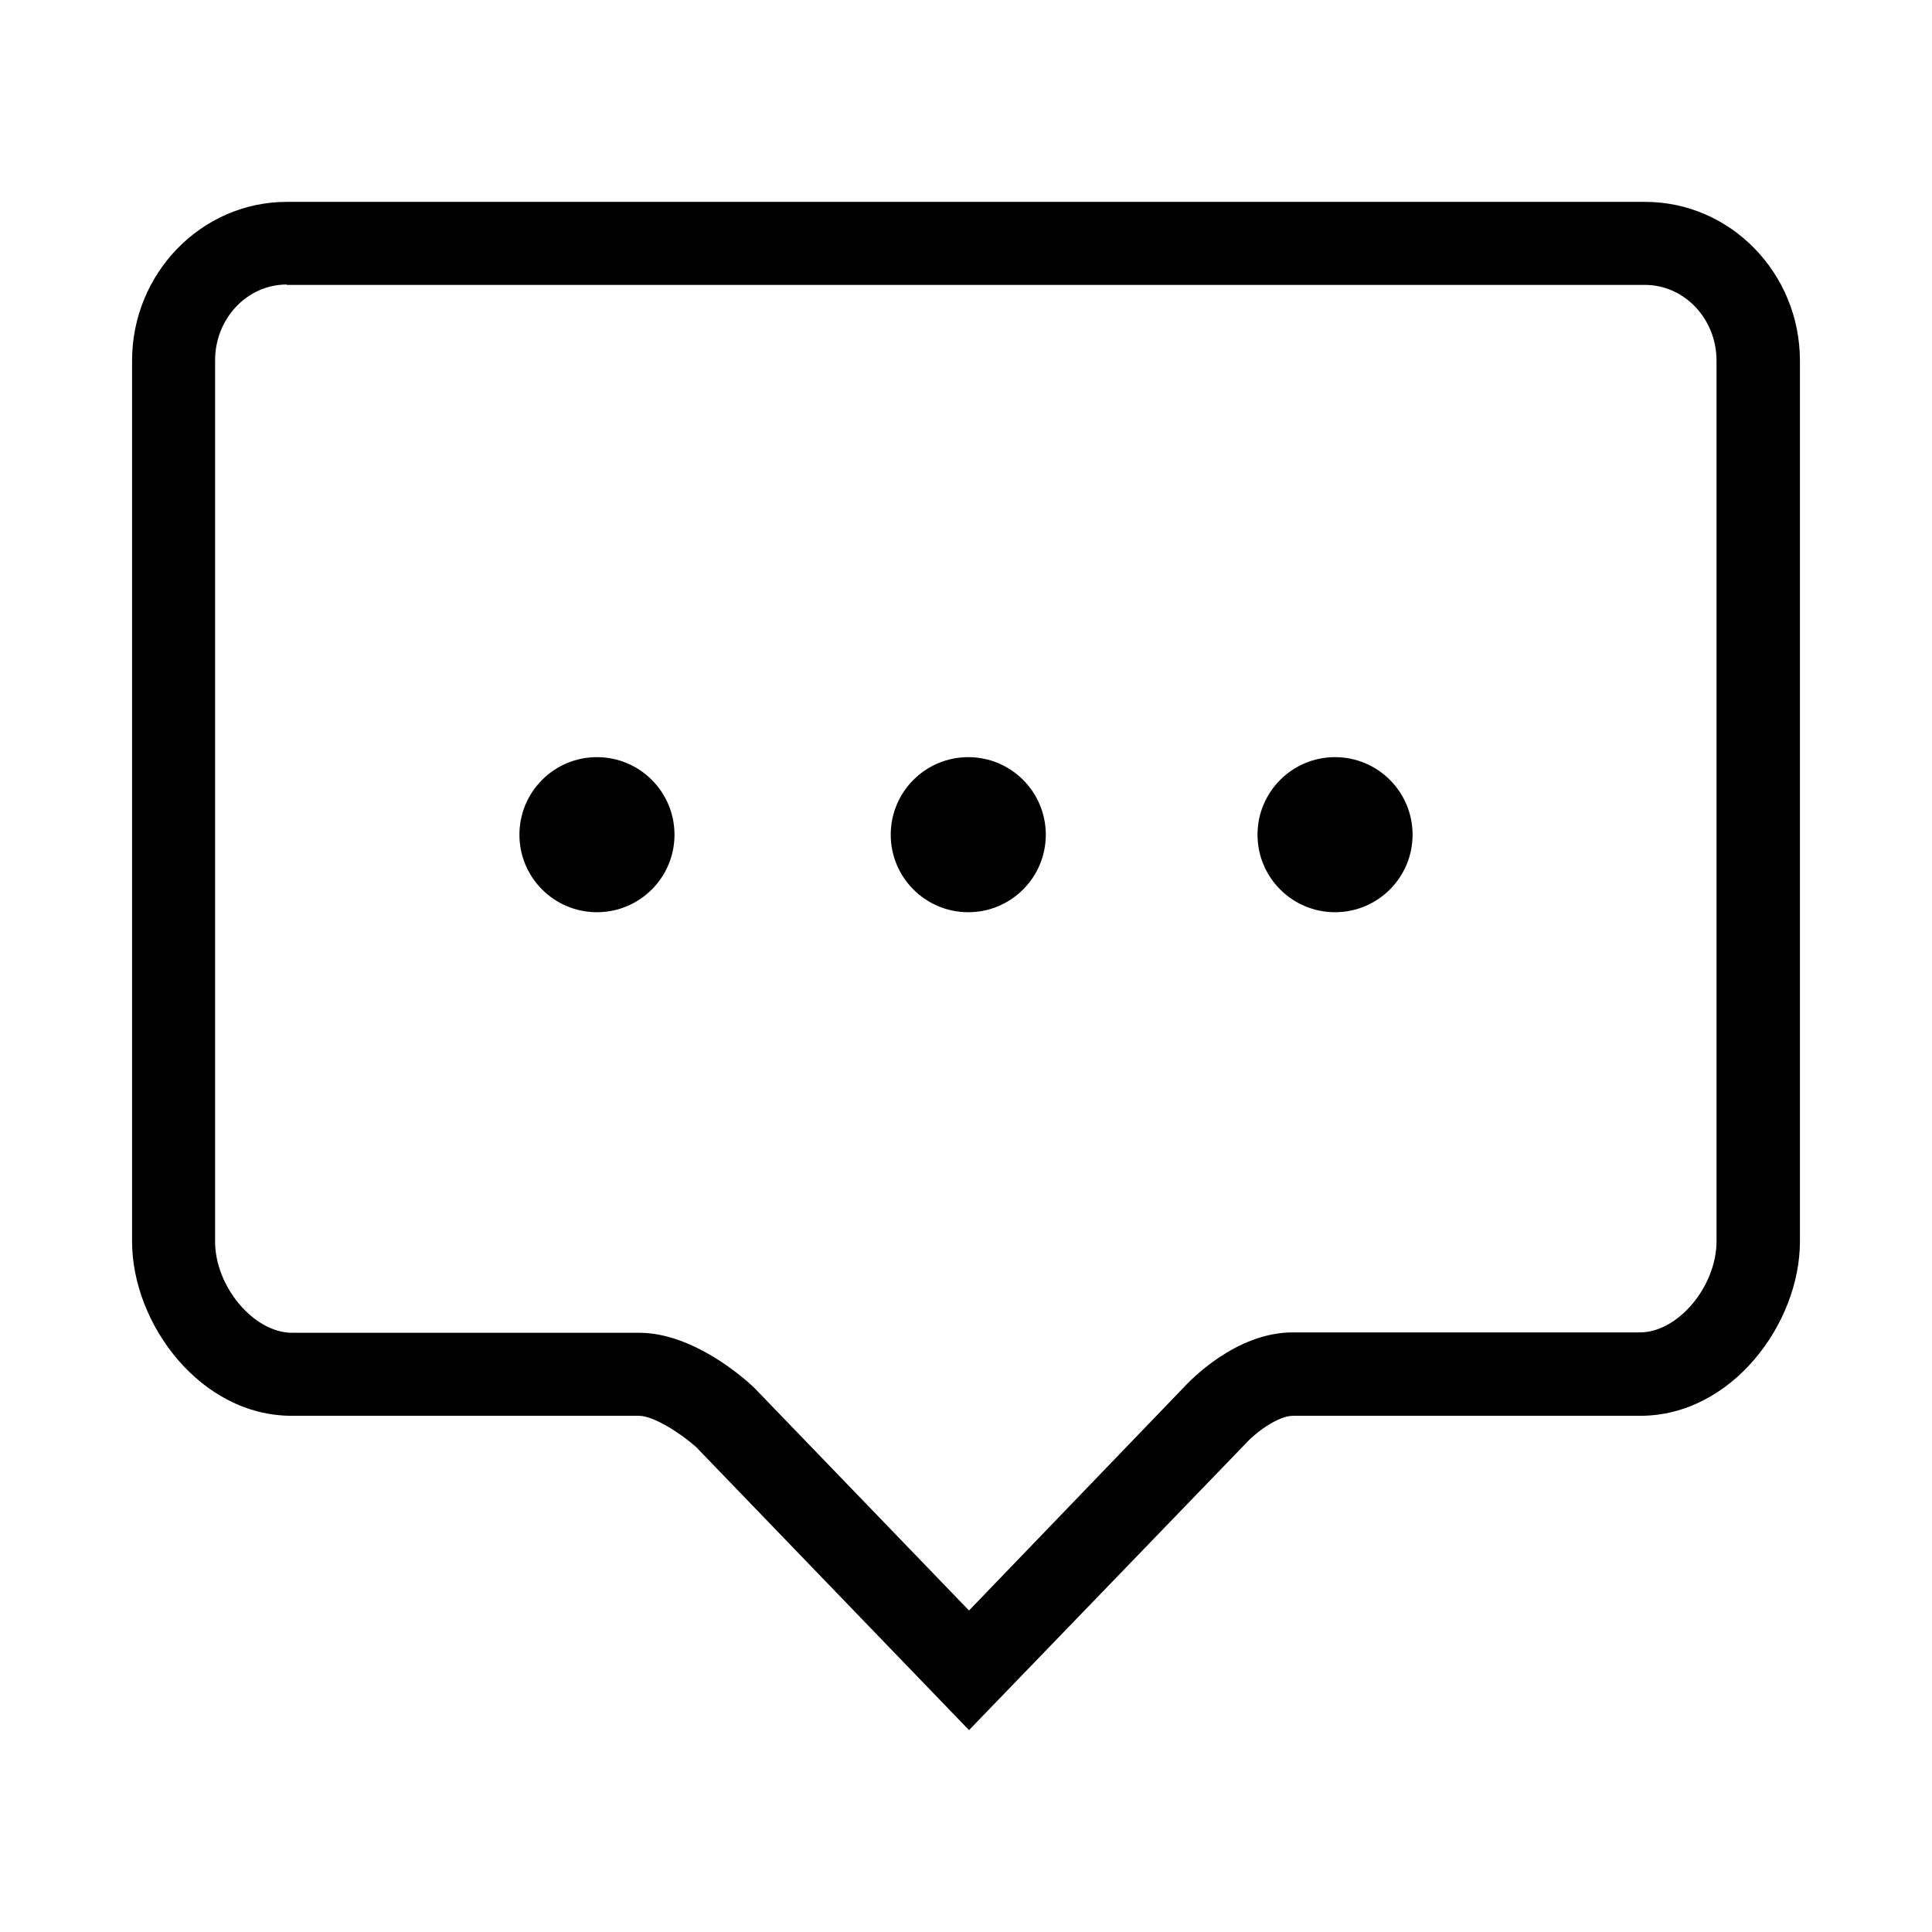
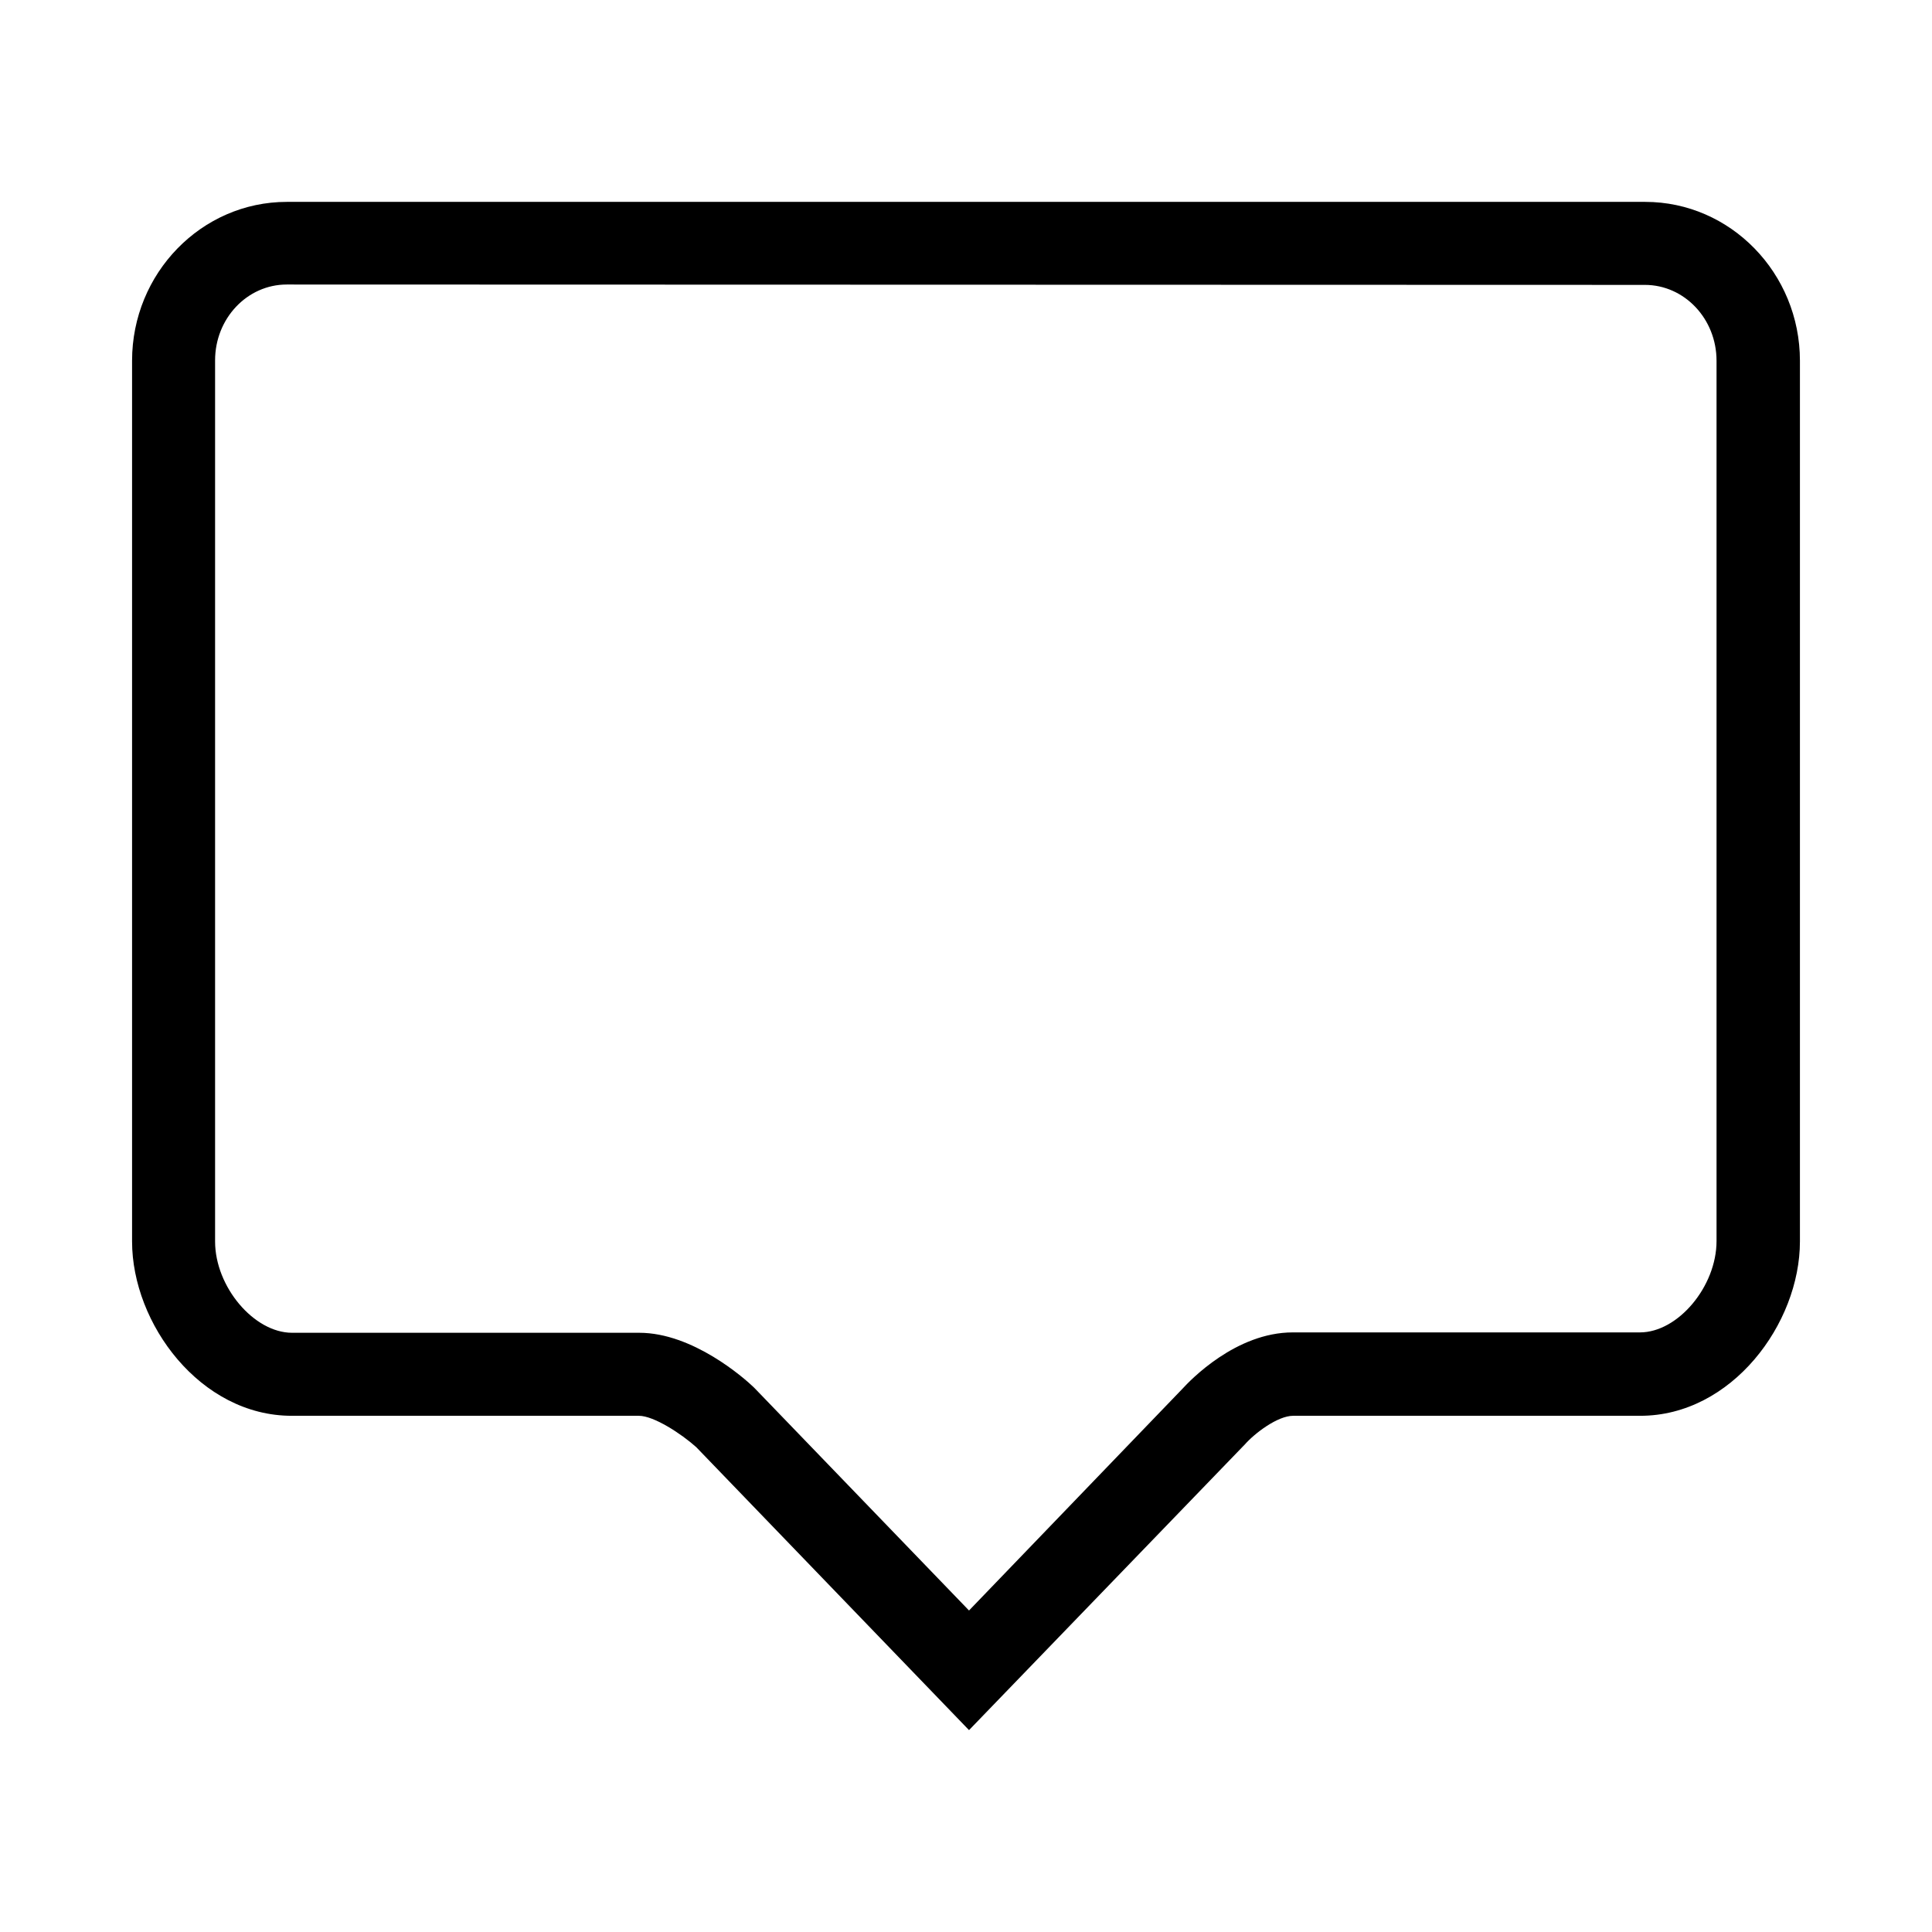
<svg xmlns="http://www.w3.org/2000/svg" version="1.1" id="Layer_1" x="0px" y="0px" viewBox="0 0 512 512" style="enable-background:new 0 0 512 512;" xml:space="preserve">
-   <style type="text/css">
- 	.st0{stroke:#000000;stroke-width:1.096;stroke-miterlimit:10;}
- </style>
  <g>
-     <path d="M256.8,458.5l-72.3-75c-3.9-3.5-11.2-8.3-15.2-8.3h-92C53.1,375.2,35,350.8,35,329V95.6c0-23.2,18.4-42.1,41-42.1h360   c22.6,0,41,18.9,41,42.1V329c0,21.8-18.1,46.2-42.3,46.2h-92c-4.1,0-10.2,4.6-12.9,7.7l-0.3,0.3L256.8,458.5z M76,75.4   c-10.5,0-19,9-19,20.1V329c0,12,10.3,24.2,20.4,24.2h92c14.2,0,27.8,12,30.3,14.4l0.4,0.4l56.7,58.8l56.5-58.7   c2.1-2.3,14.2-15,29.3-15h92c10.1,0,20.3-12.2,20.3-24.2V95.6c0-11.1-8.5-20.1-19-20.1H76z" />
+     <path d="M256.8,458.5l-72.3-75c-3.9-3.5-11.2-8.3-15.2-8.3h-92C53.1,375.2,35,350.8,35,329V95.6c0-23.2,18.4-42.1,41-42.1h360   c22.6,0,41,18.9,41,42.1V329c0,21.8-18.1,46.2-42.3,46.2h-92c-4.1,0-10.2,4.6-12.9,7.7l-0.3,0.3L256.8,458.5z M76,75.4   c-10.5,0-19,9-19,20.1V329c0,12,10.3,24.2,20.4,24.2h92c14.2,0,27.8,12,30.3,14.4l0.4,0.4l56.7,58.8l56.5-58.7   c2.1-2.3,14.2-15,29.3-15h92c10.1,0,20.3-12.2,20.3-24.2V95.6c0-11.1-8.5-20.1-19-20.1L76,75.4L76,75.4z" />
  </g>
-   <circle id="XMLID_5_" class="st0" cx="158.2" cy="221.2" r="20" />
-   <circle id="XMLID_4_" class="st0" cx="256.6" cy="221.2" r="20" />
-   <circle id="XMLID_1_" class="st0" cx="353.8" cy="221.2" r="20" />
</svg>
